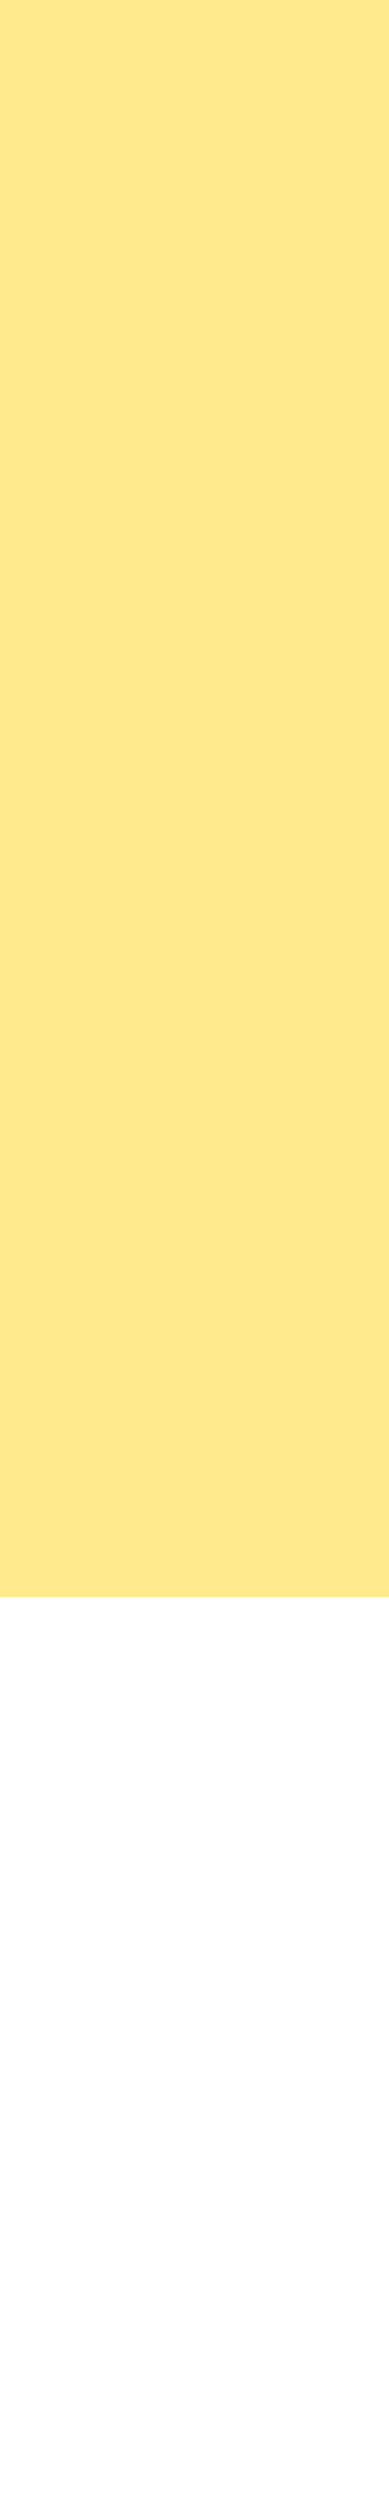
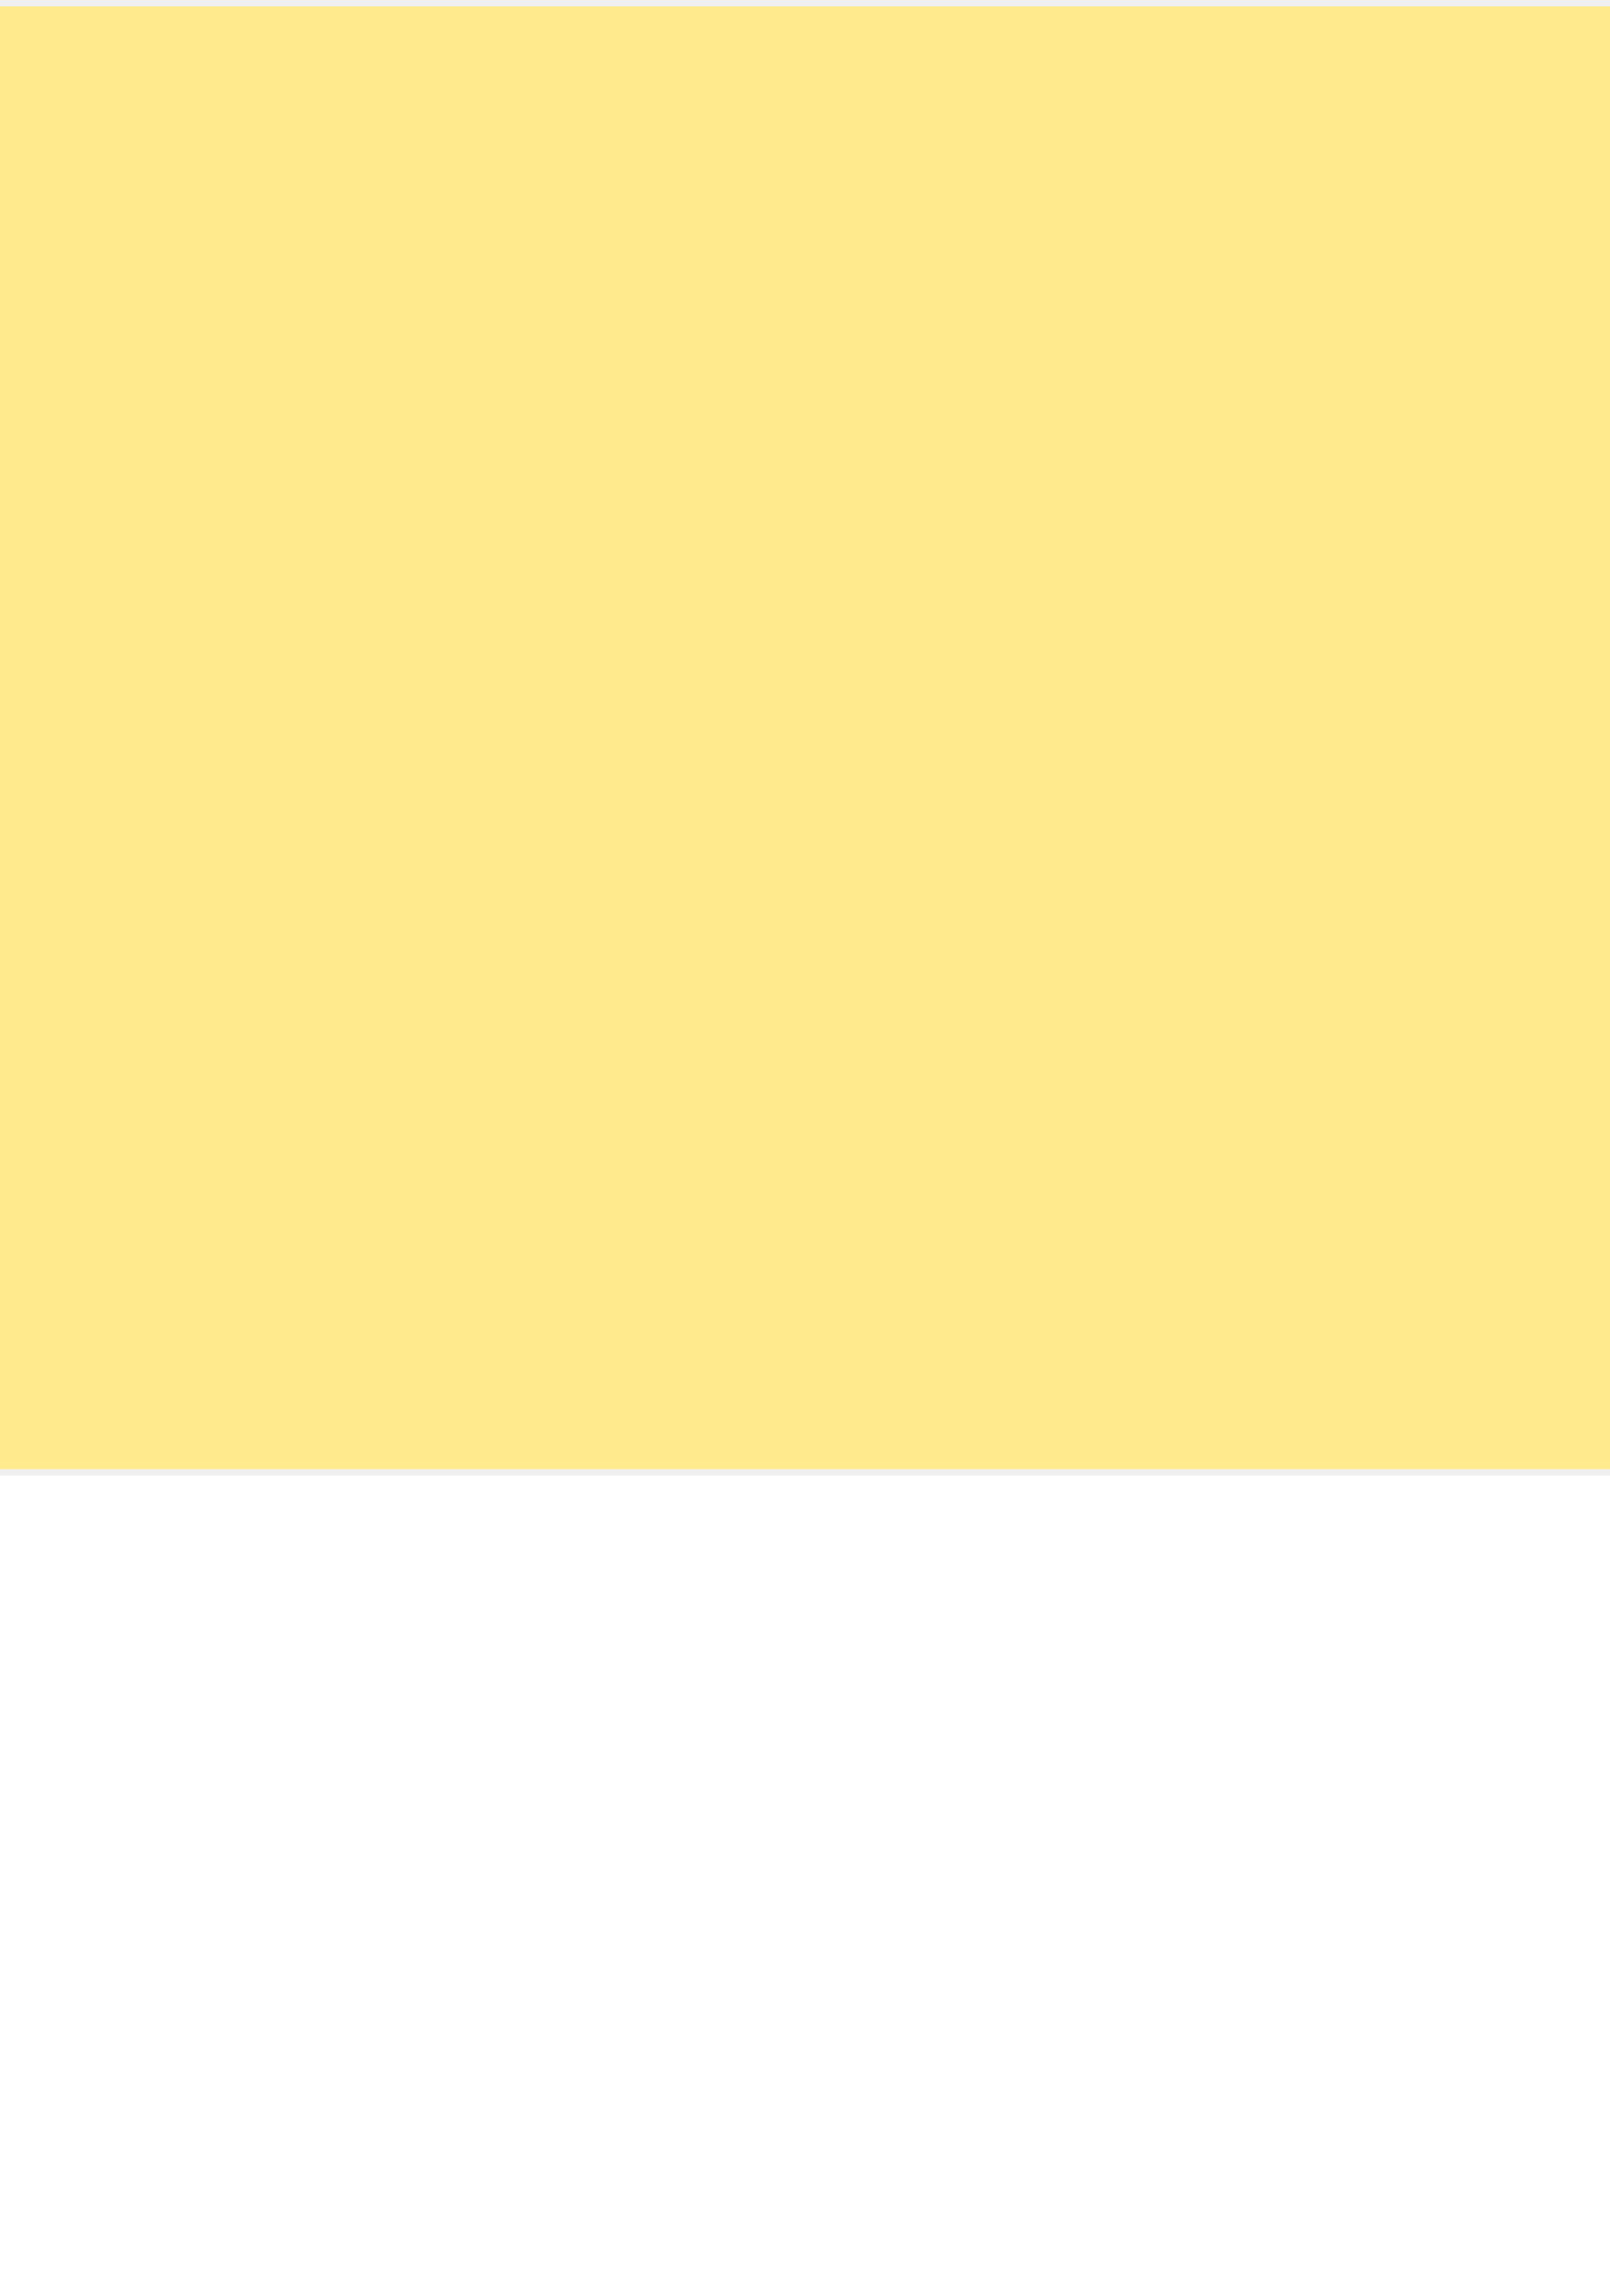
- <svg xmlns="http://www.w3.org/2000/svg" version="1.1" id="Layer_1" x="0px" y="0px" viewBox="213.3 0 5.6 36" enable-background="new 213.3 0 5.6 36" xml:space="preserve">
-   <rect x="214.1" fill="#FFEA8E" width="3.9" height="23" />
-   <rect x="203.4" fill="#FFEA8E" width="27.7" height="23" />
-   <rect x="213.1" y="23" fill="#FFFFFF" width="6.1" height="13" />
+ <svg xmlns="http://www.w3.org/2000/svg" version="1.1" x="0px" y="0px" viewBox="366.1 -0.1 25.3 36.1" enable-background="new 366.1 -0.1 25.3 36.1" xml:space="preserve">
+   <g id="Layer_2">
+     <rect x="365.1" y="23.1" fill="#FFFFFF" width="27.7" height="23" />
+   </g>
+   <g id="Layer_1">
+     <rect x="365.2" y="0" fill="#FFEA8E" width="27.7" height="23" />
+   </g>
</svg>
